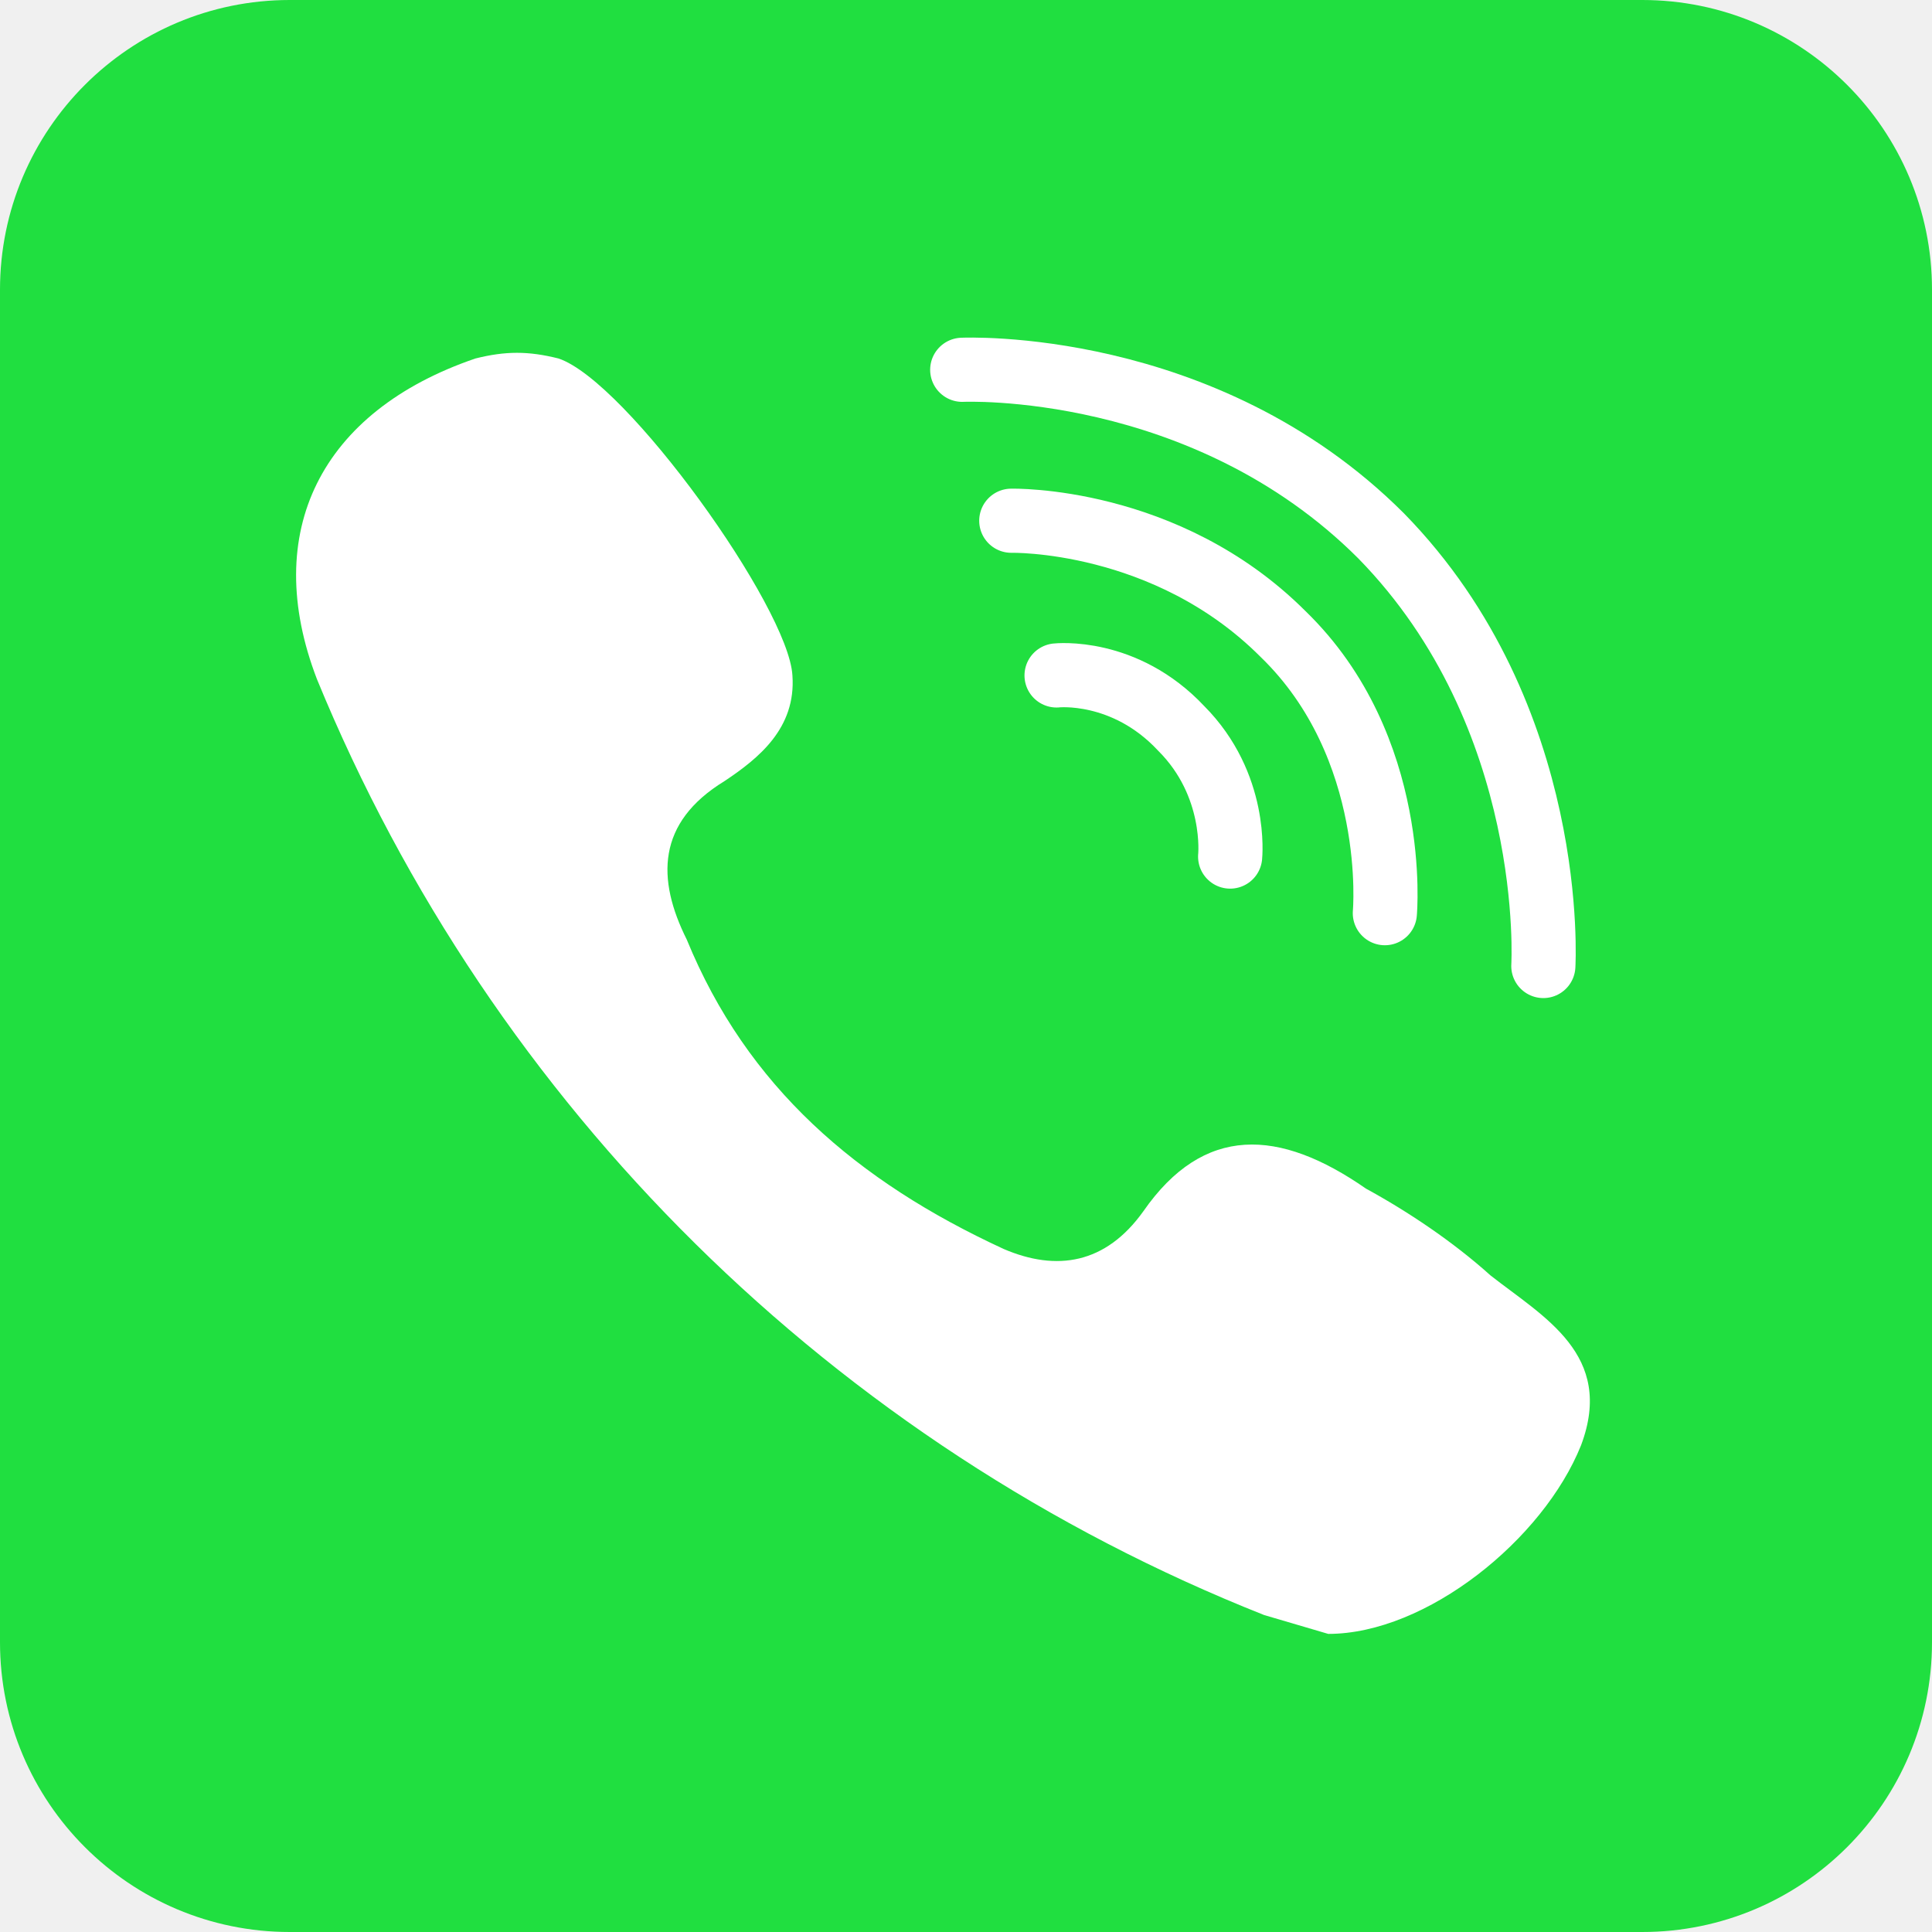
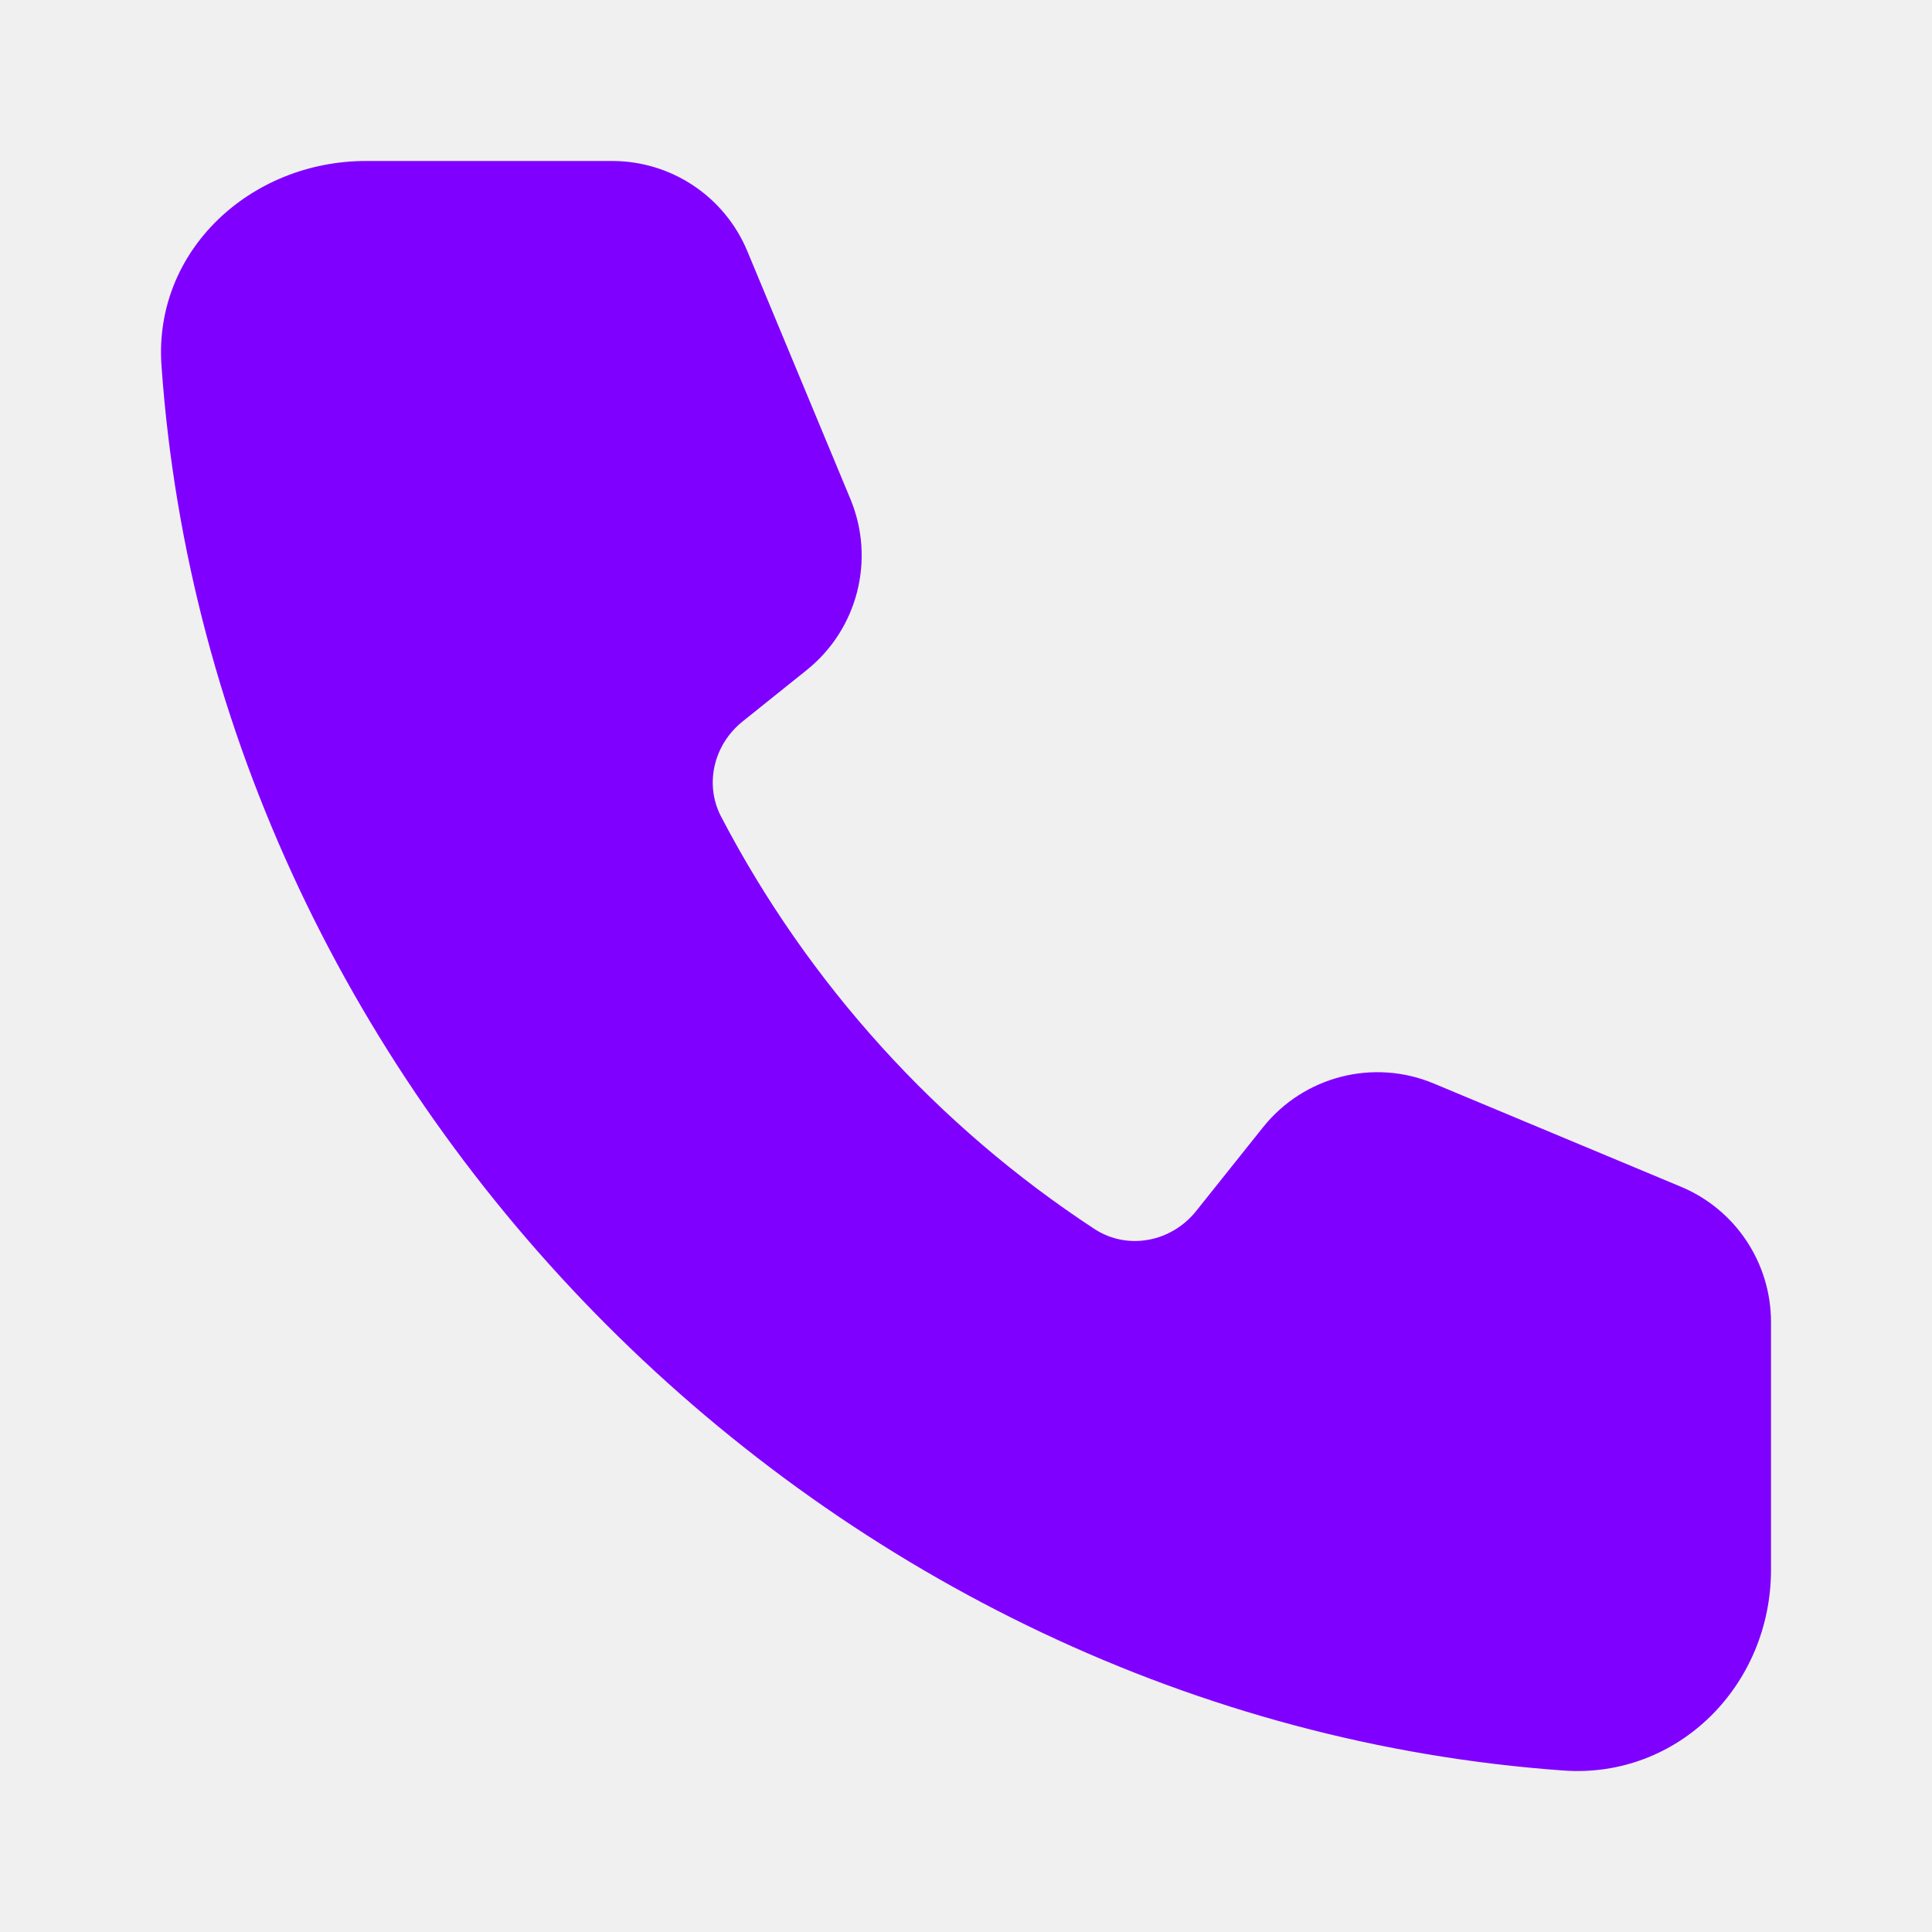
- <svg xmlns="http://www.w3.org/2000/svg" aria-label="Phone" role="img" viewBox="0 0 512 512">
-   <rect width="512" height="512" rx="15%" fill="#20df40" />
-   <path fill="#ffffff" d="M395 338c-10-9-22-17-33-23-23-16-43-17-59 6-10 14-23 16-37 10-39-18-68-43-84-82-8-16-8-31 10-42 9-6 19-14 18-28-1-18-44-78-62-84-8-2-14-2-22 0-41 14-57 46-42 85a451 451 0 0 0 251 248l17 5c26 0 57-25 67-50 9-24-10-34-24-45z" />
-   <path fill="none" stroke="#ffffff" stroke-linecap="round" stroke-width="17" d="M268 138s41-1 72 30c31 30 27 74 27 74m-87-63s18-2 33 14c15 15 13 34 13 34M255 98s64-3 111 44c47 48 43 114 43 114" />
+ <svg xmlns="http://www.w3.org/2000/svg" width="800px" height="800px" viewBox="0 0 24 24" fill="none">
+   <path d="M2.006 4.542C1.905 3.112 3.115 2 4.545 2H7.606C8.34 2 9.002 2.442 9.284 3.121L10.564 6.199C10.876 6.949 10.655 7.815 10.022 8.323L9.224 8.963C8.868 9.248 8.747 9.74 8.958 10.145C10.043 12.224 11.646 13.989 13.596 15.267C14.008 15.536 14.552 15.429 14.859 15.044L15.69 14.003C16.197 13.369 17.061 13.147 17.809 13.459L20.881 14.742C21.559 15.025 22 15.688 22 16.424V19.5C22 20.933 20.849 22.096 19.423 21.994C10.302 21.345 2.652 13.702 2.006 4.542Z" fill="#8000ff" />
</svg>
